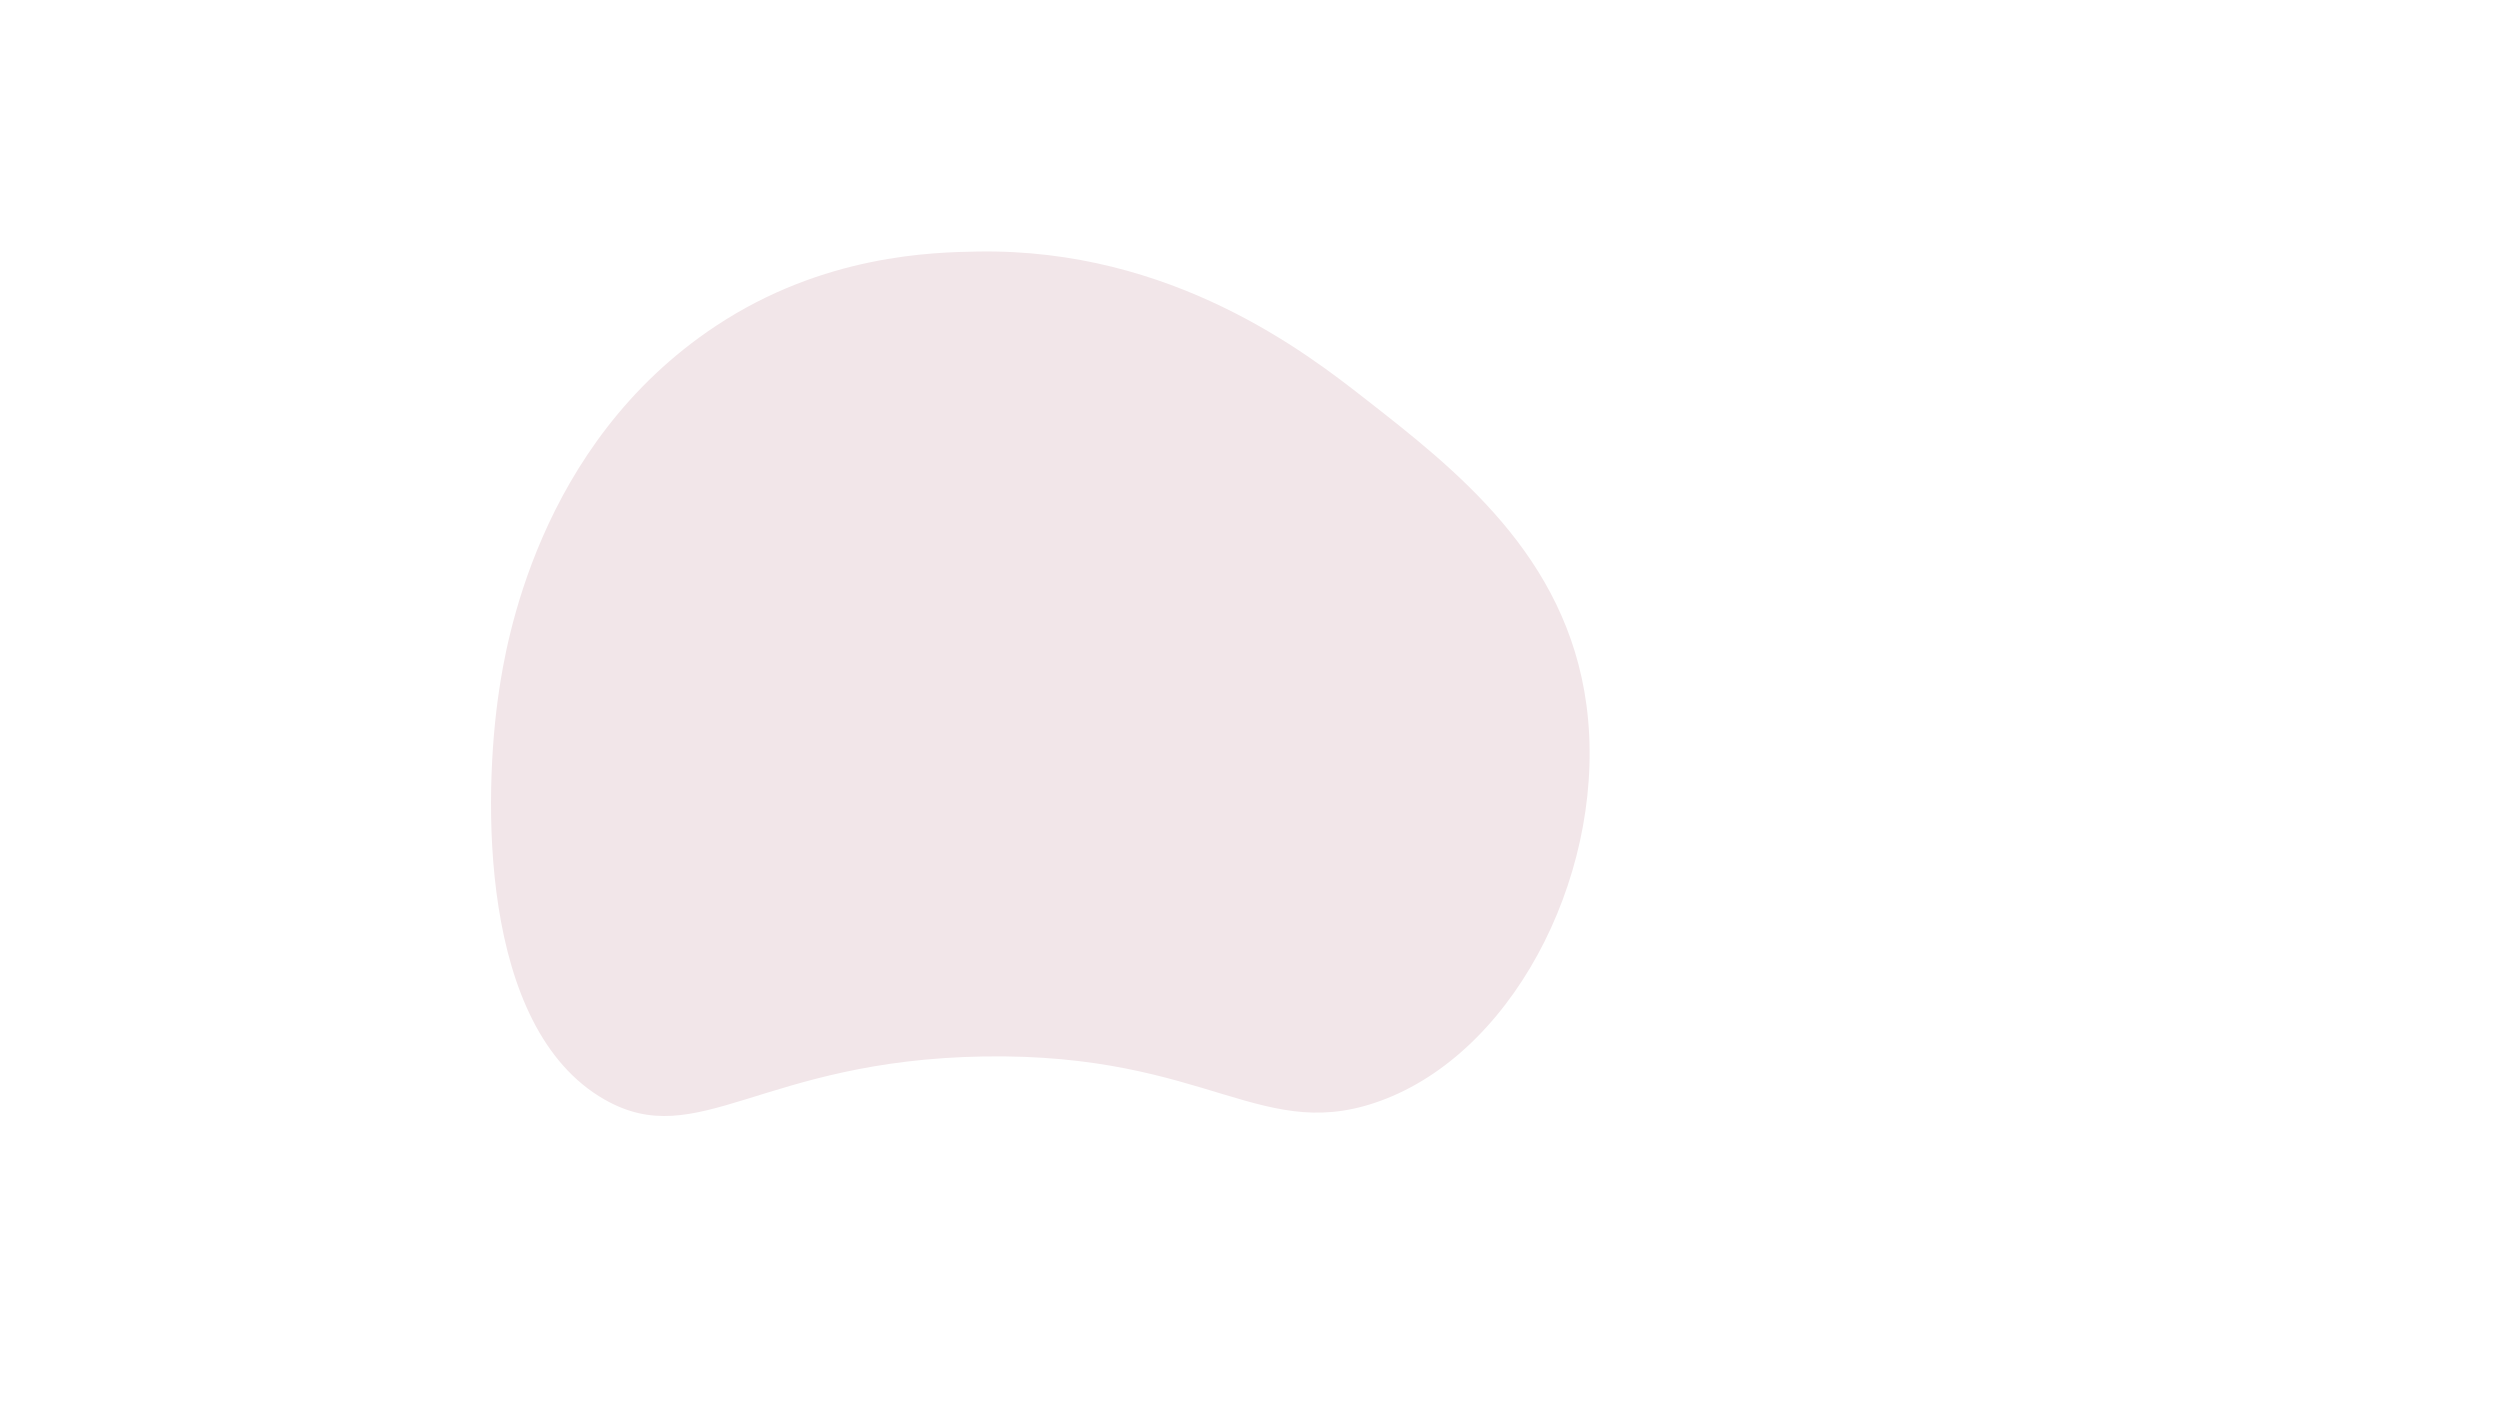
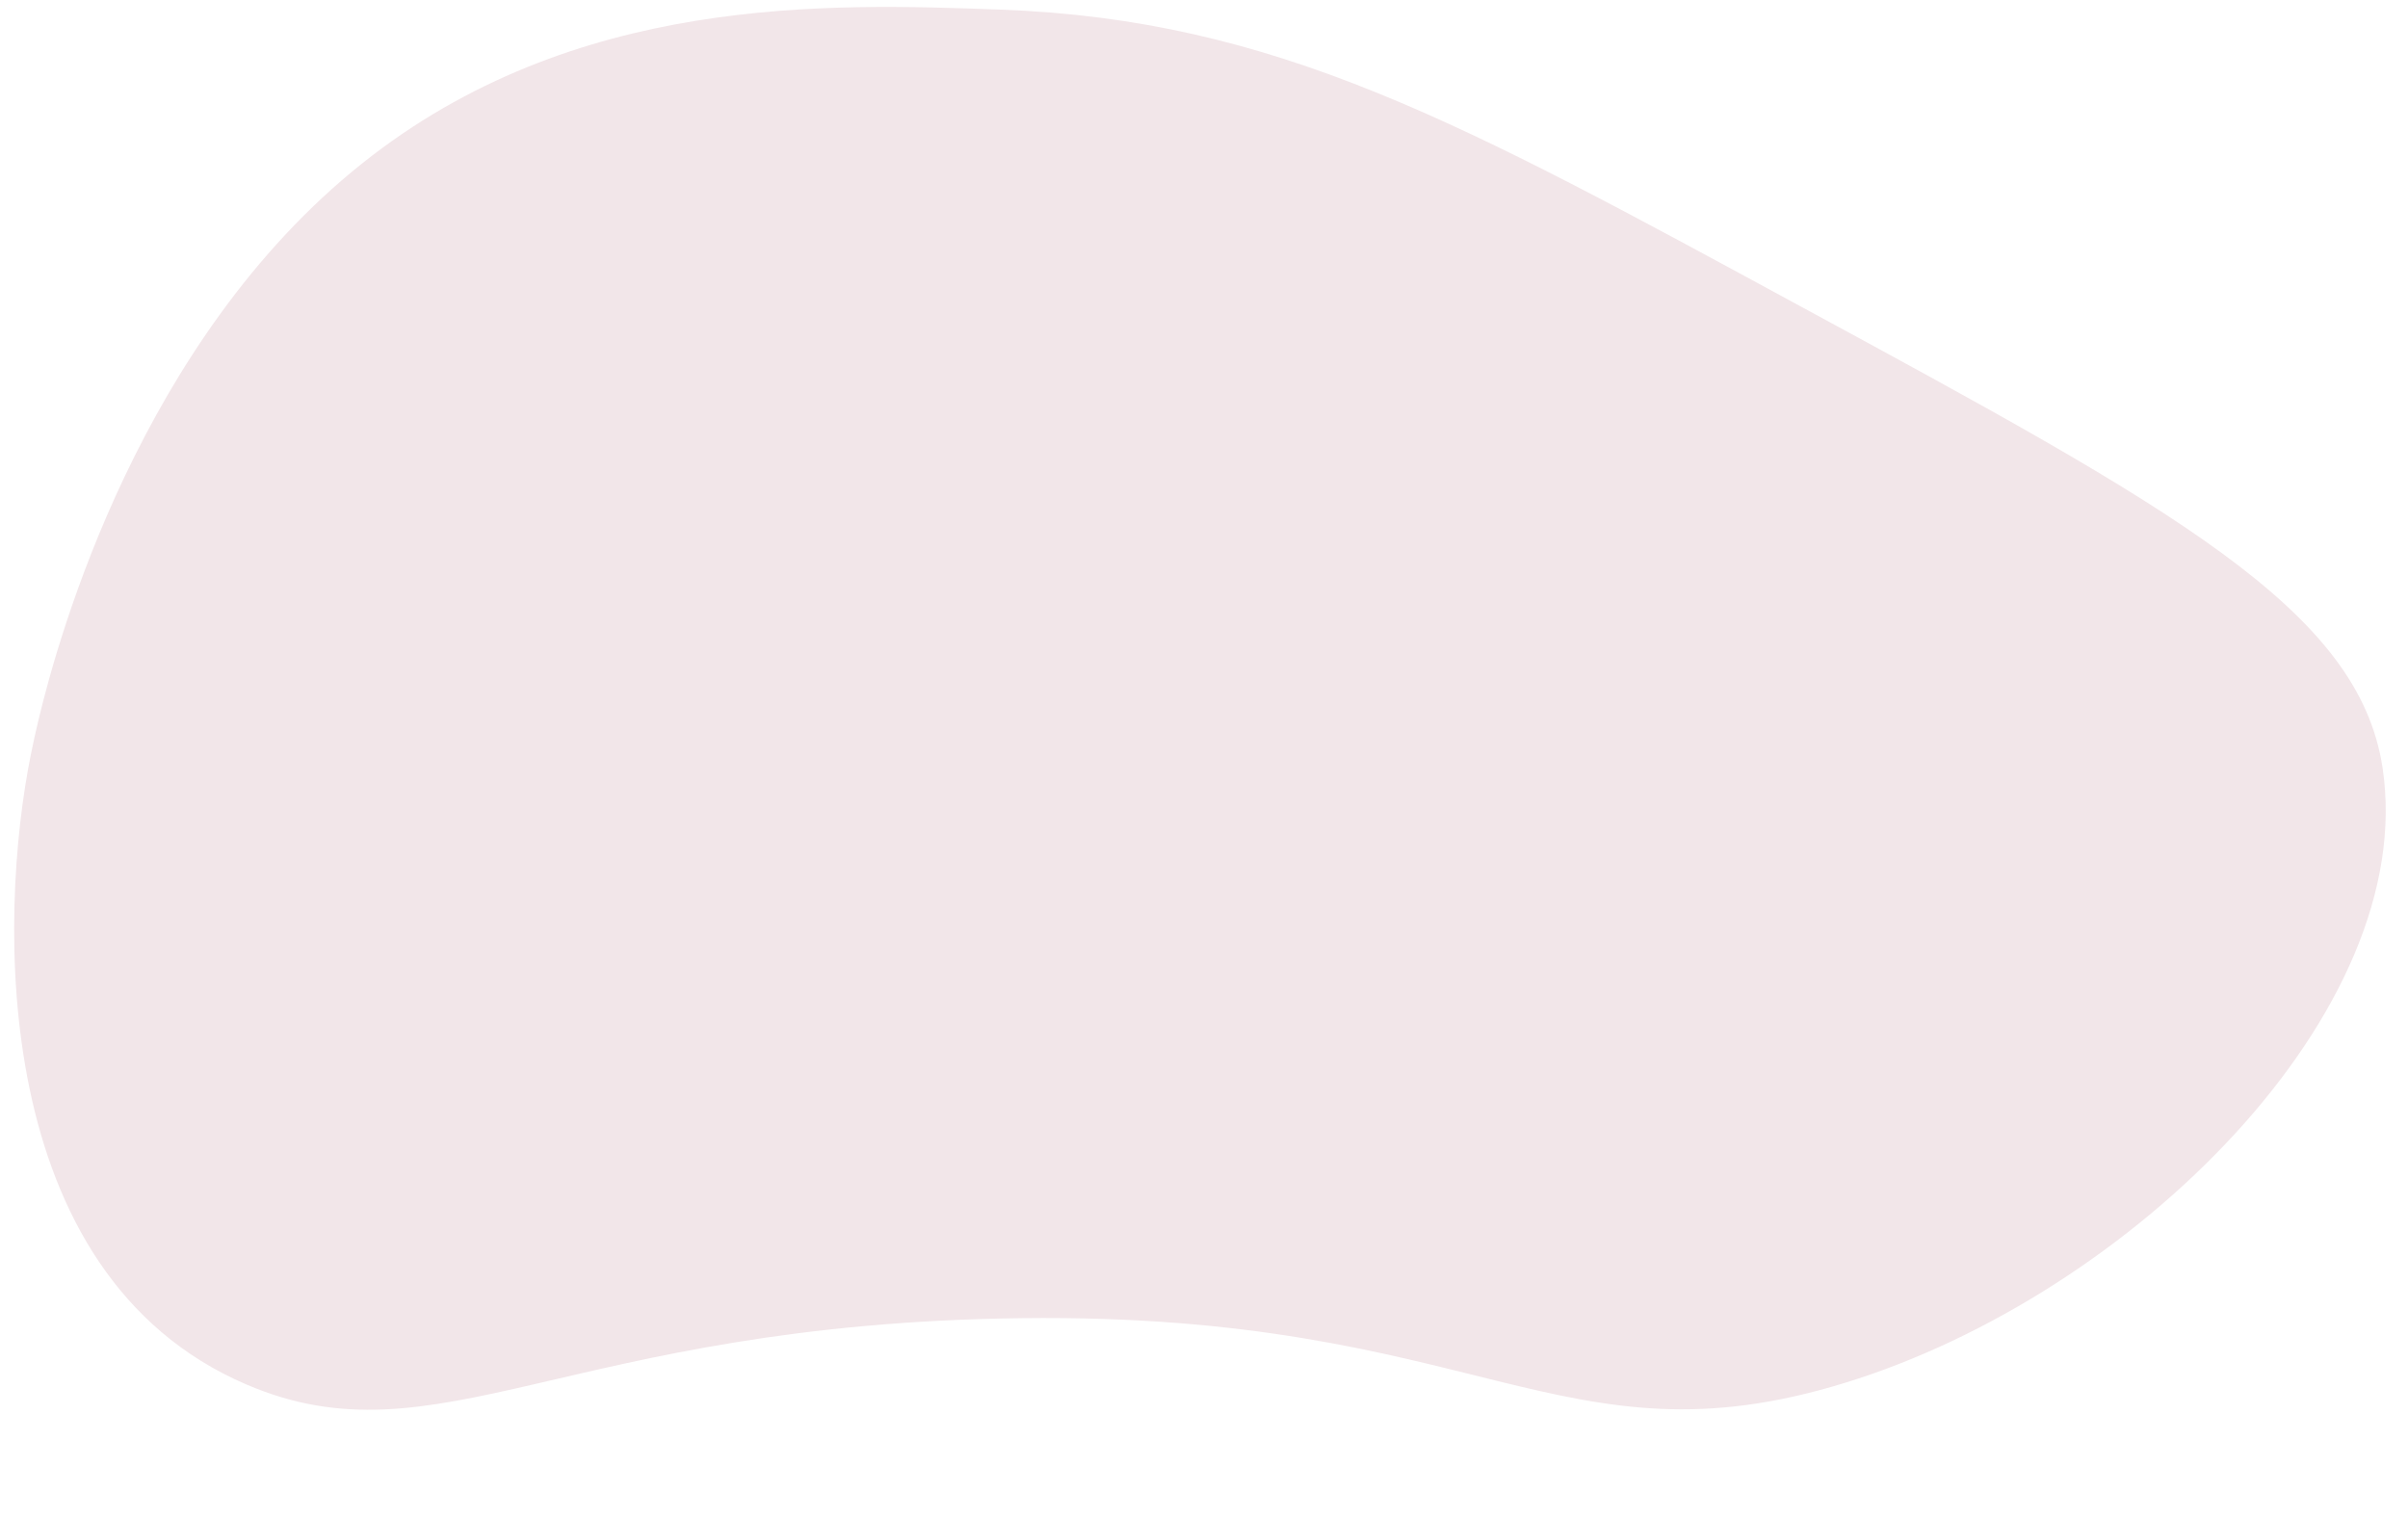
- <svg xmlns="http://www.w3.org/2000/svg" version="1.1" id="Calque_1" x="0px" y="0px" viewBox="0 0 1920 1080" style="enable-background:new 0 0 1920 1080;" xml:space="preserve">
+ <svg xmlns="http://www.w3.org/2000/svg" version="1.1" id="Calque_1" x="0px" y="0px" viewBox="0 0 5787 3650" style="enable-background:new 0 0 5787 3650;" xml:space="preserve">
  <style type="text/css">
	.st0{fill:#F2E6E9;}
	.st1{fill:#C3BED0;}
	.st2{fill:none;stroke:#707070;}
	.st3{fill:#D1D3E4;}
	.st4{fill:#FEF8F2;}
	.st5{fill:#464E9F;}
</style>
-   <path class="st0" d="M549.81,250.31c82.88-54.89,166.87-56.56,201.12-57.13c149.29-2.49,252.98,78.37,296.66,112.44  c70.51,54.99,155.49,121.27,170.81,235.84c16.33,122.14-51.06,261.71-153.77,302.29c-94.74,37.44-134.73-35.16-309-32.39  c-171.02,2.71-219.52,74.01-291.28,33.12c-97.04-55.29-93.22-234.01-80.97-314.67C388.12,498.57,411.97,341.6,549.81,250.31z" />
+   <path class="st0" d="M870,393C1380.4-14,1990.9,8.1,2402,23c665.9,24.1,1109.5,270.8,1921.6,711.3  C5220.5,1220.7,5668.9,1463.9,5726,1846c87.2,583.2-600.1,1264.8-1293.4,1477.6c-682,209.3-877.6-168.9-1976.9-155.8  c-1094.1,13-1404.4,356.1-1863.5,159.4C-28.6,3061-4.2,2201.1,74.2,1813c6.3-31.1,10.9-52,18.9-85.4  C141.2,1527.4,337.7,817.4,870,393z" />
  <g id="Groupe_1" transform="translate(618 226)">
    <g id="Rectangle_1" transform="translate(-618 63)">
-       <rect x="-333.56" y="25.93" class="st1" width="224" height="81.37" />
-       <rect x="-333.22" y="26.19" class="st2" width="223.32" height="80.84" />
+       <rect x="-248.6" y="1617.6" class="st1" width="224" height="81.4" />
+       <rect x="-248.2" y="1617.9" class="st2" width="223.3" height="80.8" />
    </g>
    <g id="Rectangle_2" transform="translate(-618 352)">
-       <rect x="-333.56" y="-109.37" class="st3" width="224" height="81.37" />
-       <rect x="-333.22" y="-109.1" class="st2" width="223.32" height="80.84" />
+       <rect x="-248.6" y="1482.3" class="st3" width="224" height="81.4" />
+       <rect x="-248.2" y="1482.6" class="st2" width="223.3" height="80.8" />
    </g>
    <g id="Rectangle_3" transform="translate(-618 877)">
-       <rect x="-333.56" y="-355.15" class="st4" width="224" height="81.37" />
-       <rect x="-333.22" y="-354.88" class="st2" width="223.32" height="80.84" />
+       <rect x="-248.6" y="1236.5" class="st4" width="224" height="81.4" />
+       <rect x="-248.2" y="1236.8" class="st2" width="223.3" height="80.8" />
    </g>
    <g id="Rectangle_4" transform="translate(-618 624)">
-       <rect x="-333.56" y="-236.71" class="st0" width="224" height="81.37" />
-       <rect x="-333.22" y="-236.44" class="st2" width="223.32" height="80.84" />
+       <rect x="-248.6" y="1355" class="st0" width="224" height="81.4" />
+       <rect x="-248.2" y="1355.2" class="st2" width="223.3" height="80.8" />
    </g>
    <g id="Rectangle_5" transform="translate(-618 -226)">
-       <rect x="-333.56" y="161.22" class="st5" width="224" height="81.37" />
-       <rect x="-333.22" y="161.49" class="st2" width="223.32" height="80.84" />
+       <rect x="-248.6" y="1752.9" class="st5" width="224" height="81.4" />
+       <rect x="-248.2" y="1753.2" class="st2" width="223.3" height="80.8" />
    </g>
  </g>
</svg>
